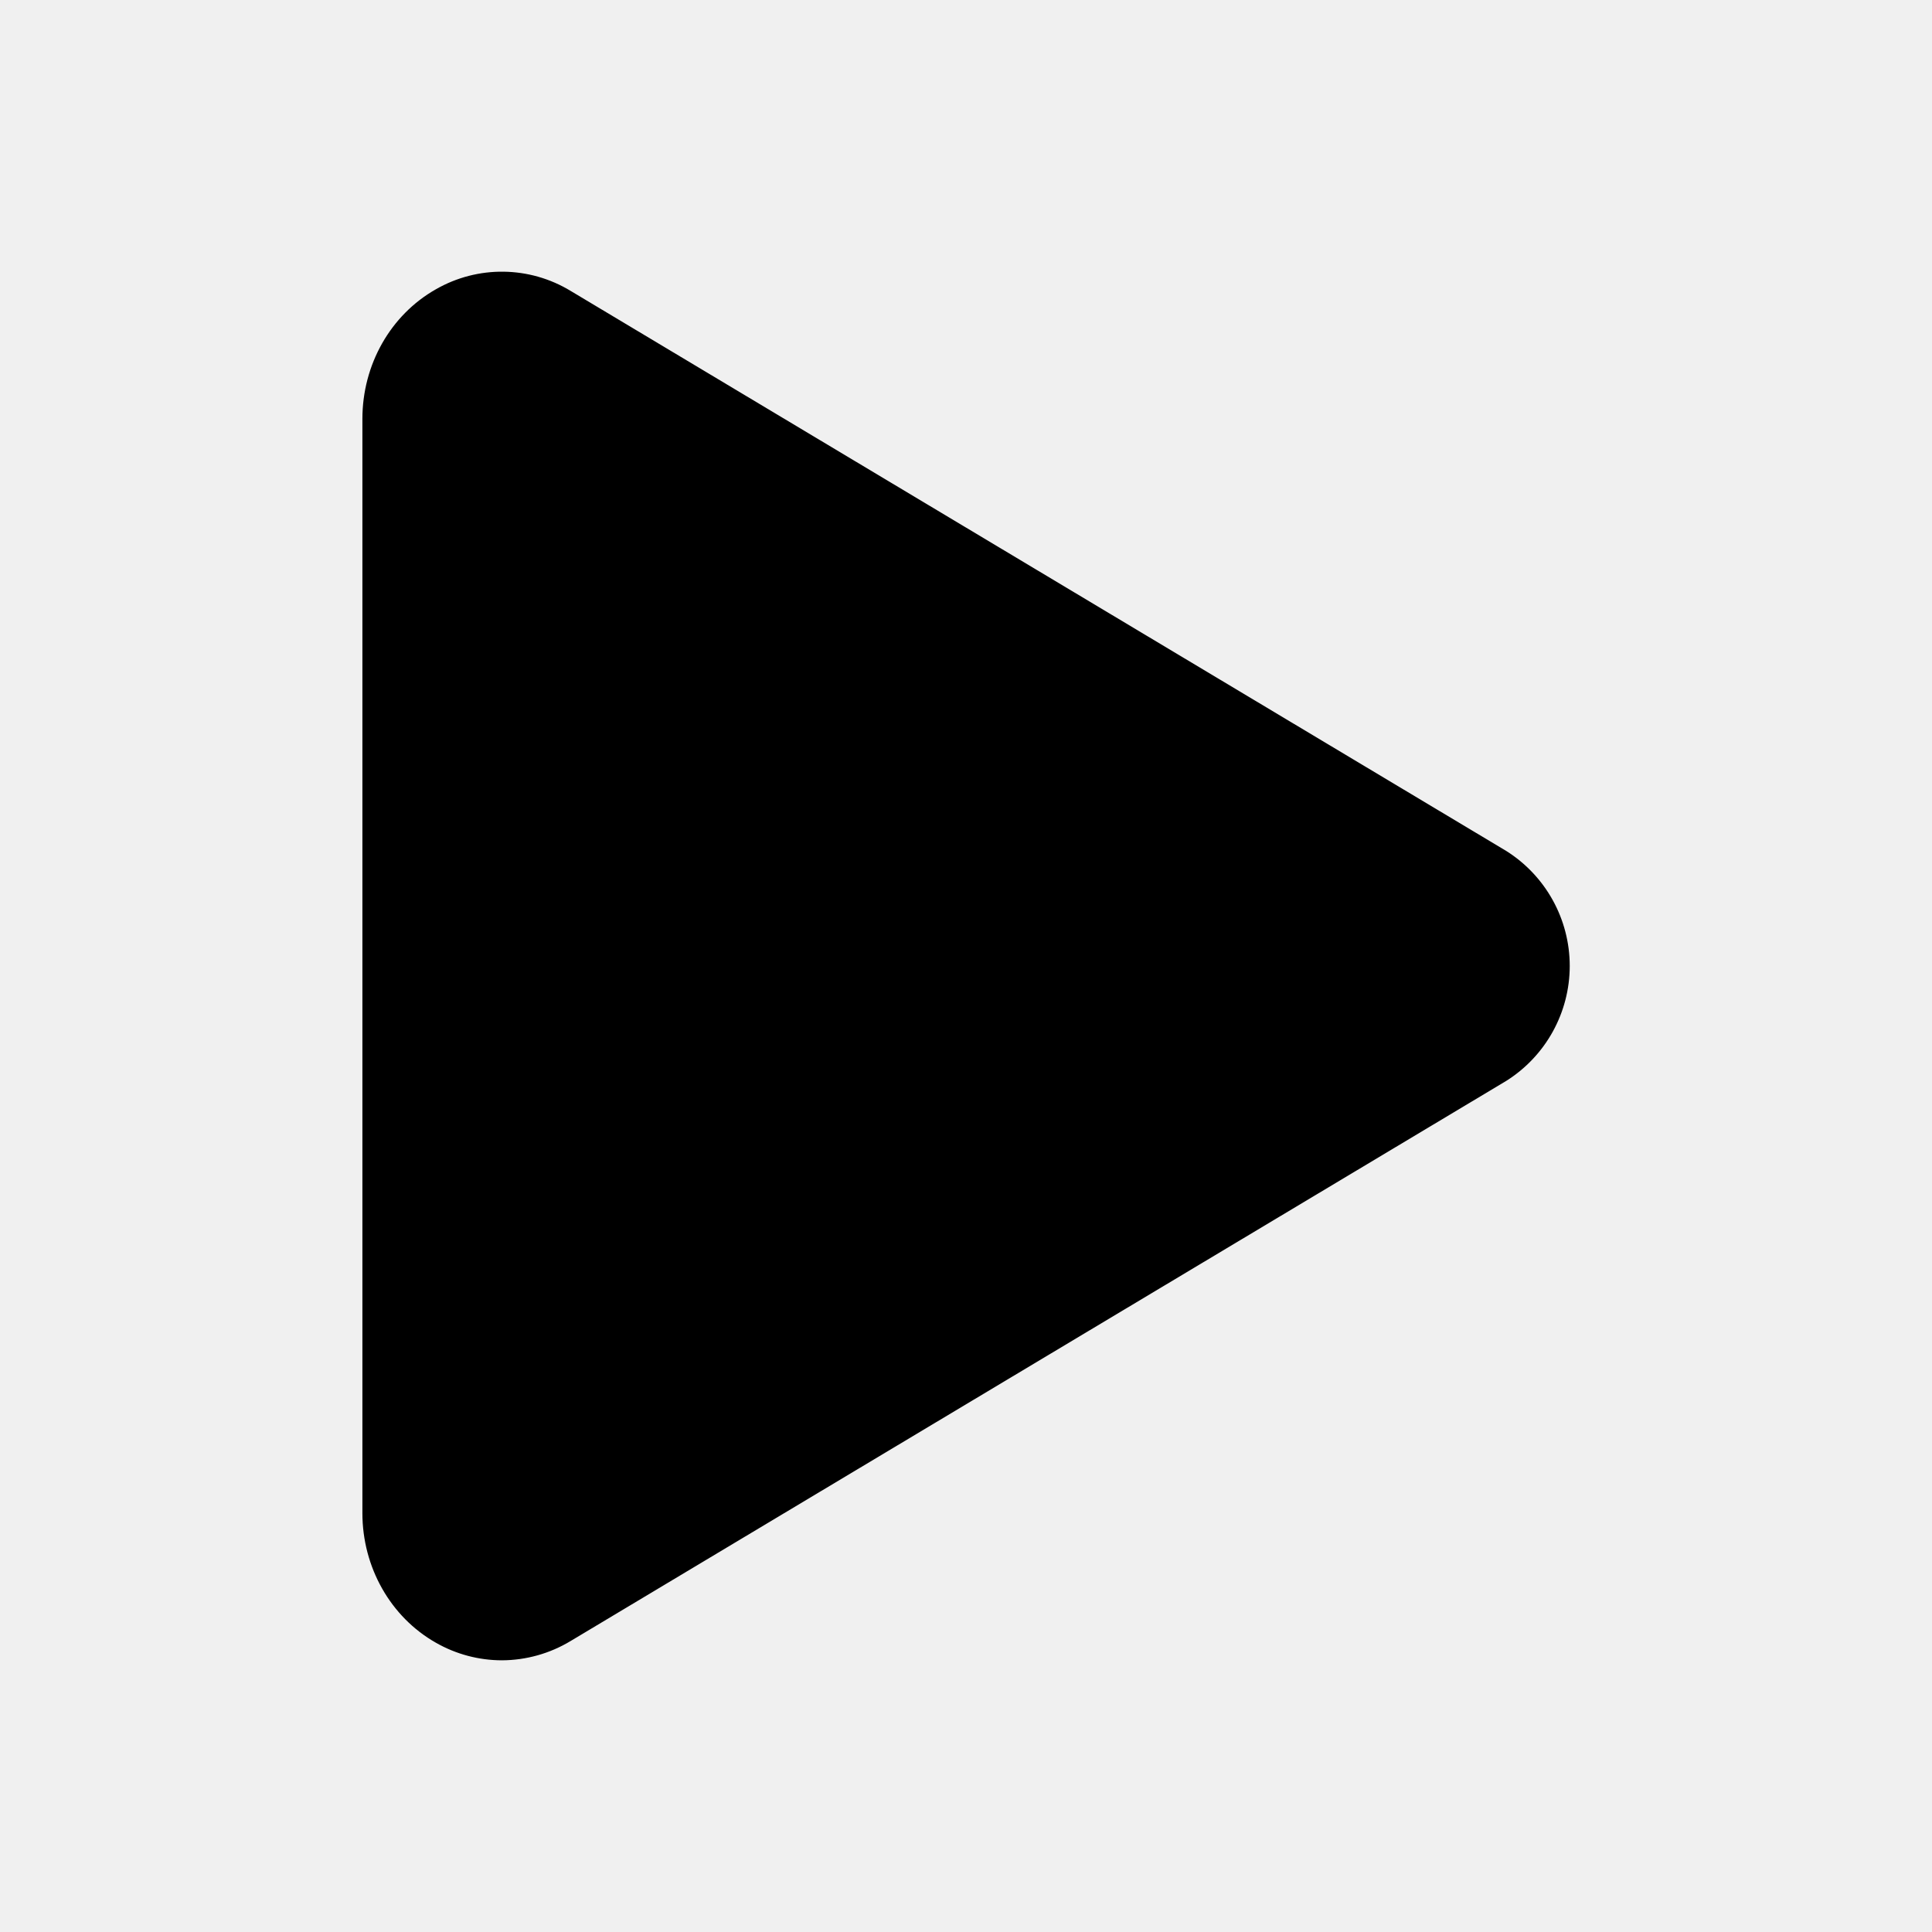
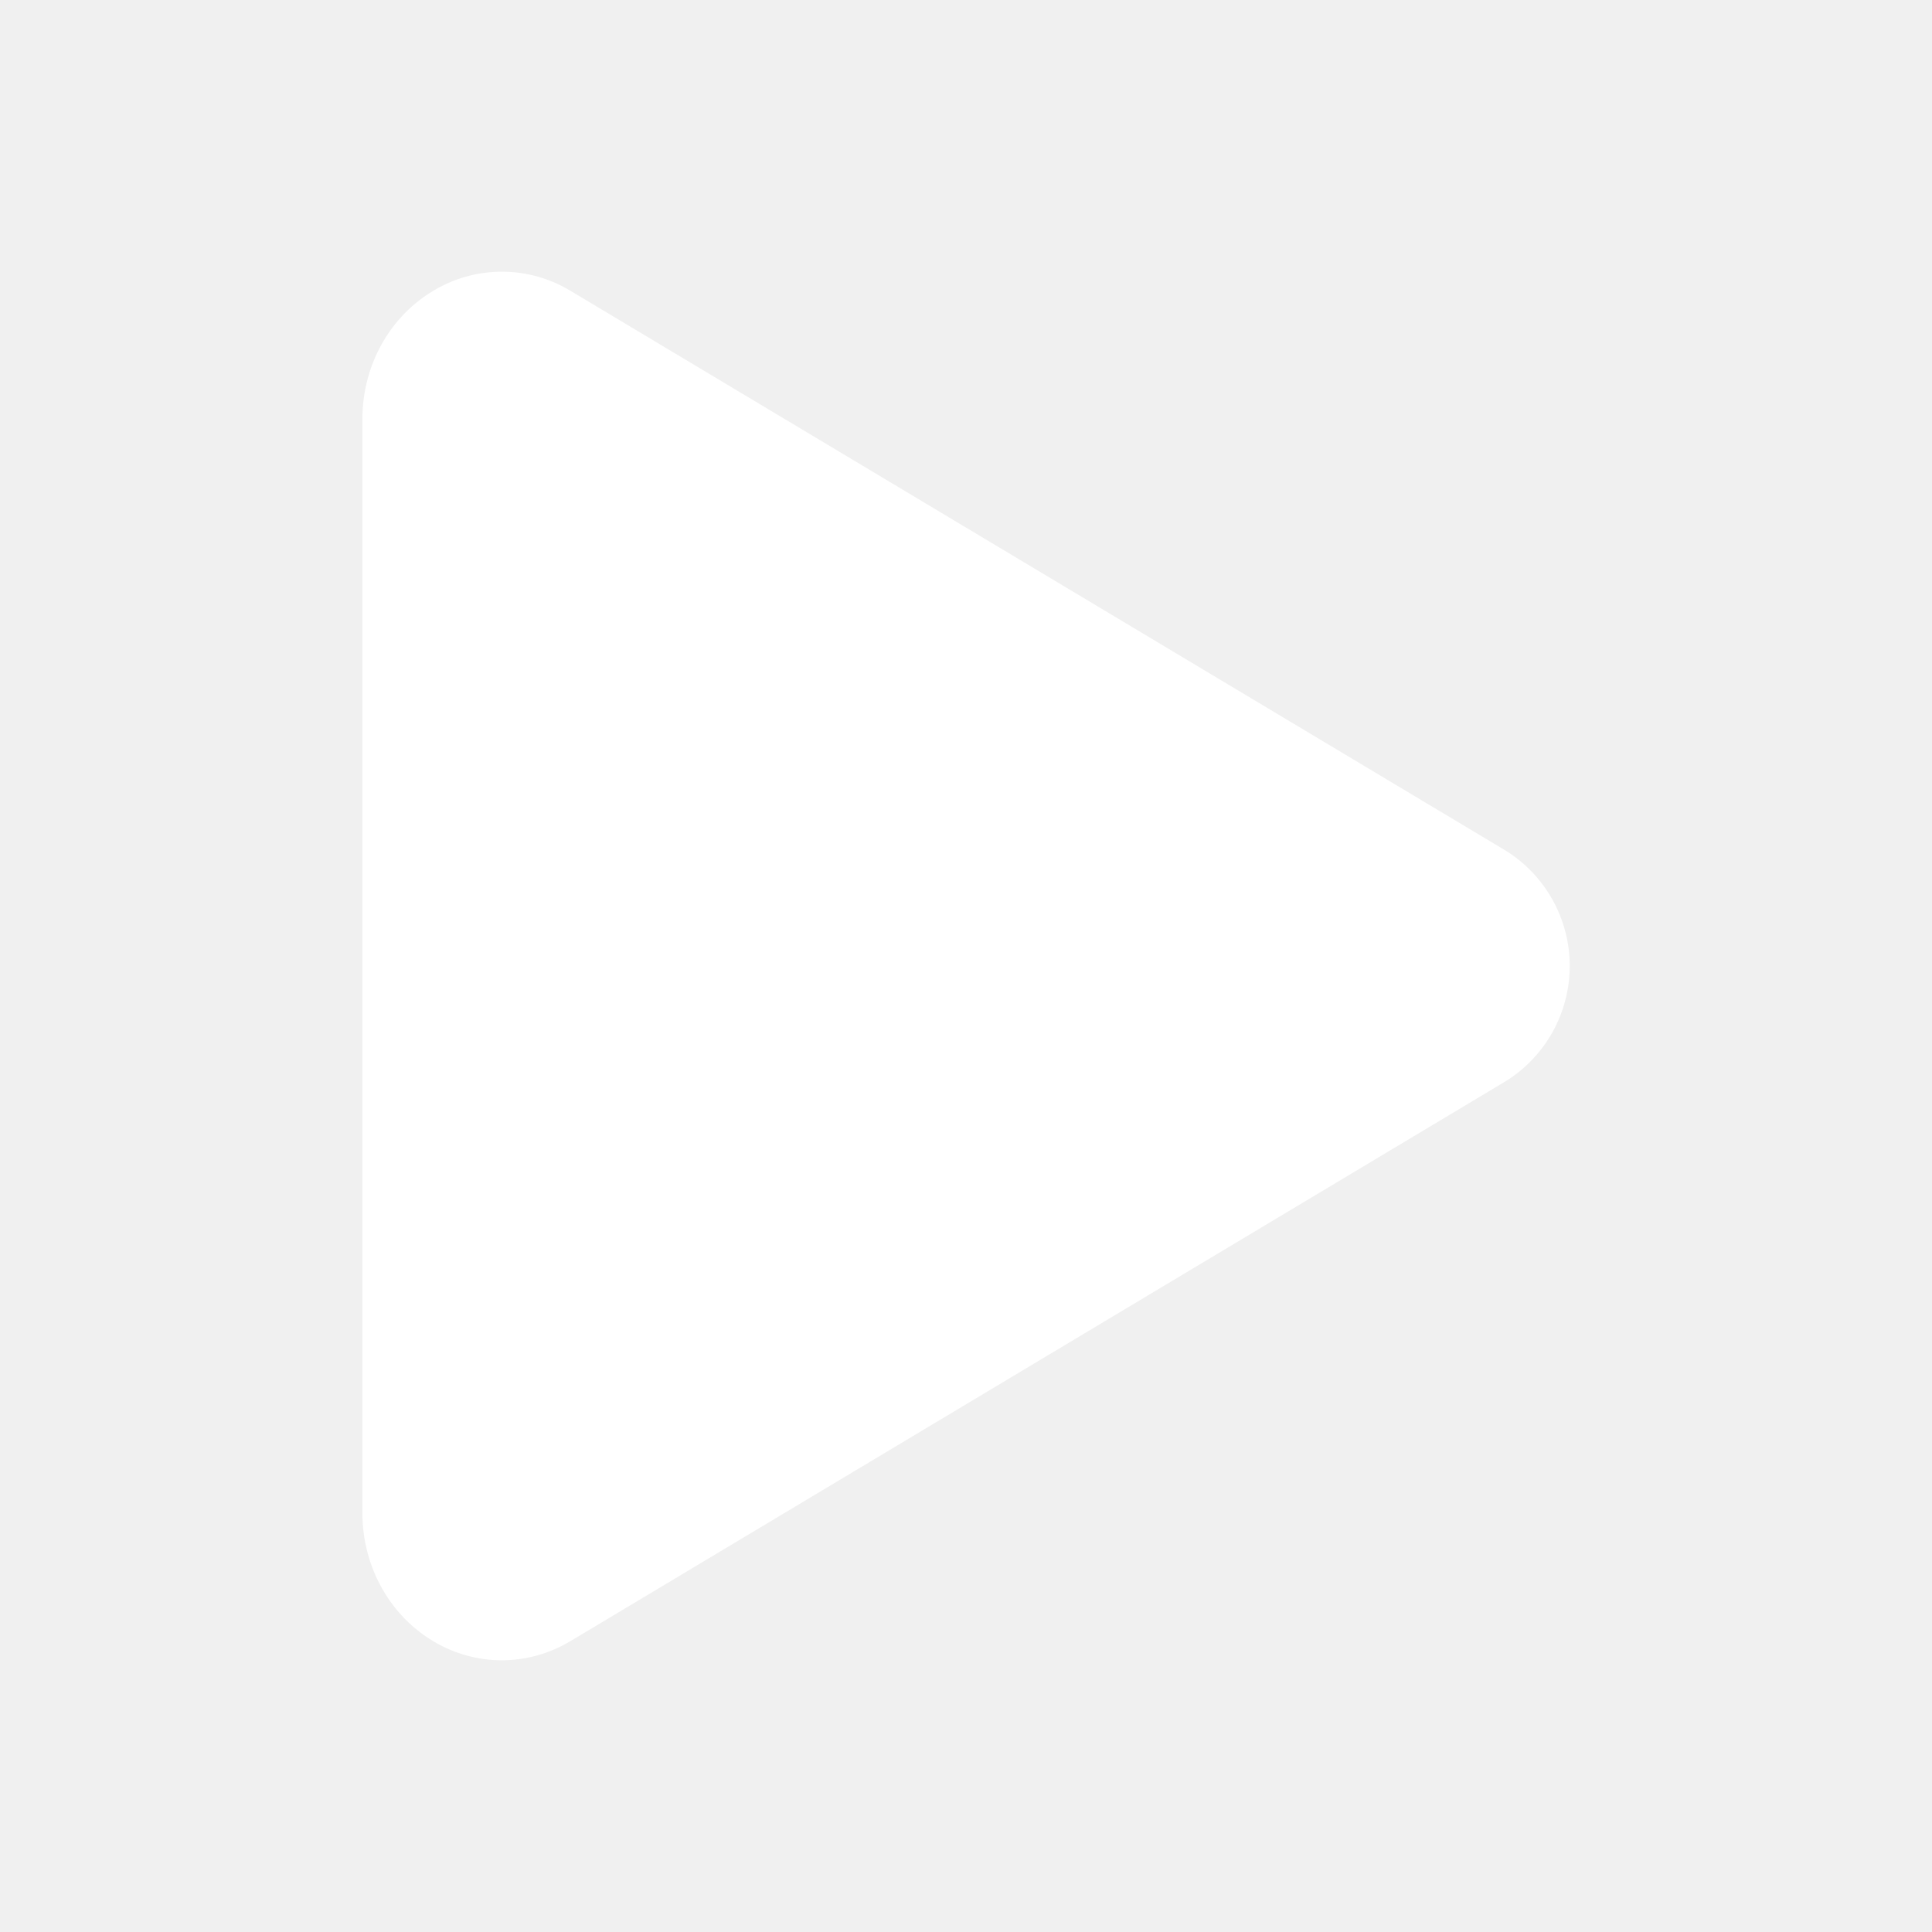
<svg xmlns="http://www.w3.org/2000/svg" class="ionicon" viewBox="0 0 512 512">
-   <path d="M133 440a35.37 35.37 0 01-17.5-4.67c-12-6.8-19.46-20-19.46-34.33V111c0-14.37 7.46-27.53 19.46-34.33a35.13 35.13 0 0135.77.45l247.85 148.36a36 36 0 010 61l-247.89 148.4A35.5 35.5 0 01133 440z" fill="currentColor" />
+   <path d="M133 440a35.37 35.37 0 01-17.5-4.67c-12-6.8-19.46-20-19.46-34.33V111c0-14.37 7.46-27.53 19.46-34.33a35.13 35.13 0 0135.77.45l247.85 148.36a36 36 0 010 61l-247.89 148.4A35.5 35.5 0 01133 440z" fill="#fff" />
</svg>
